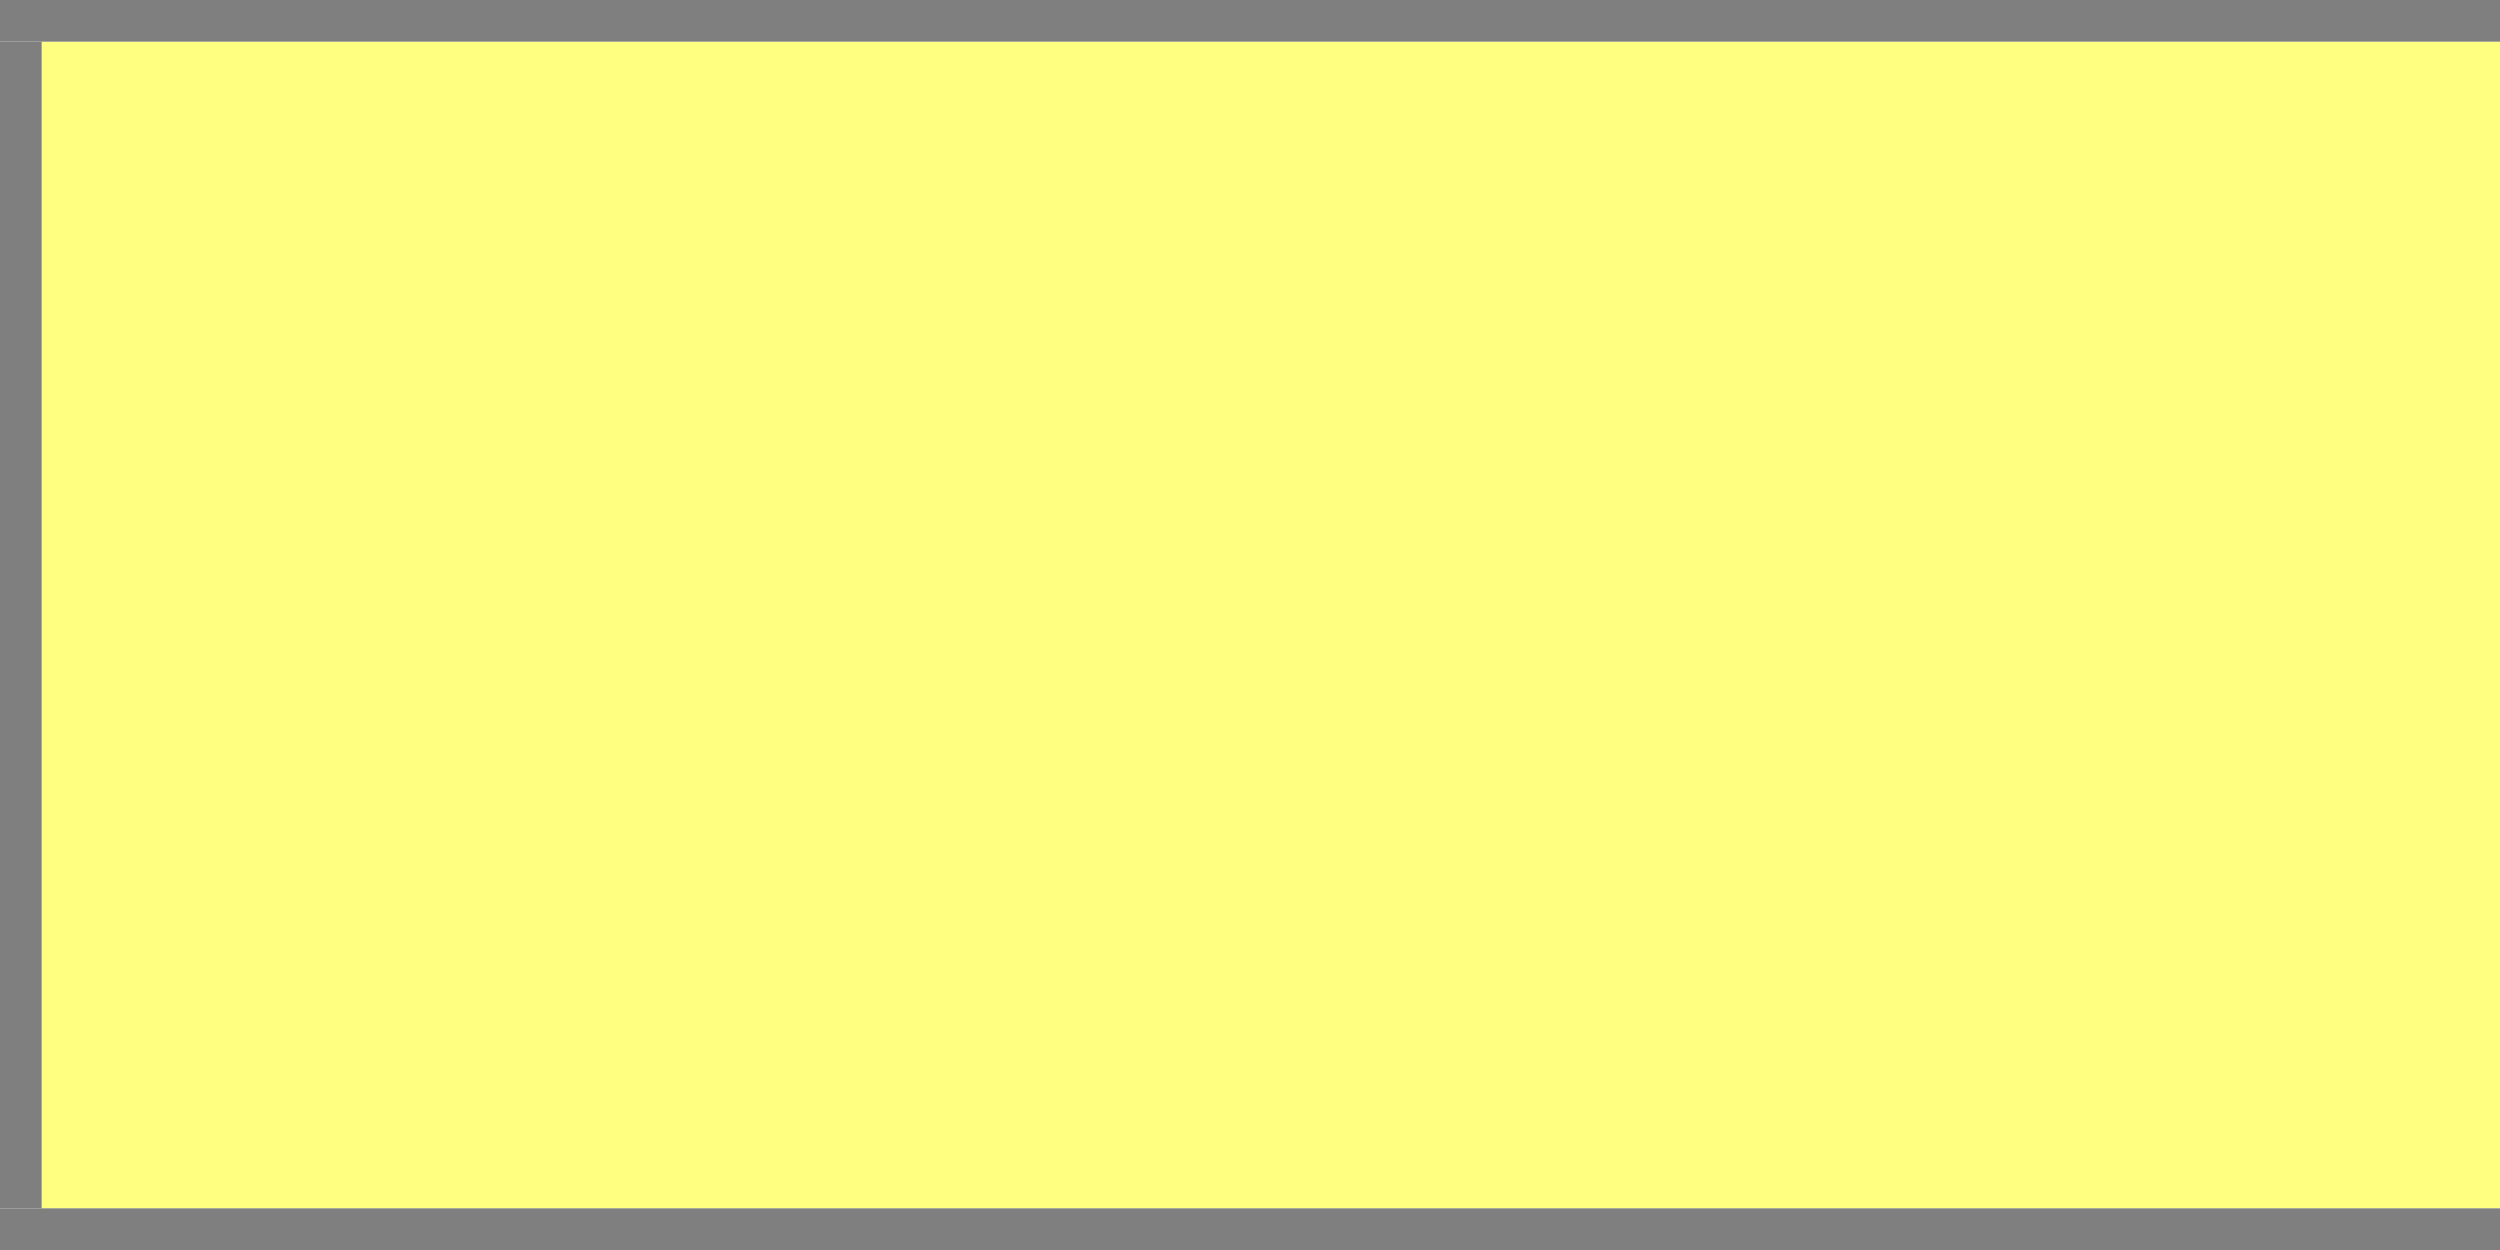
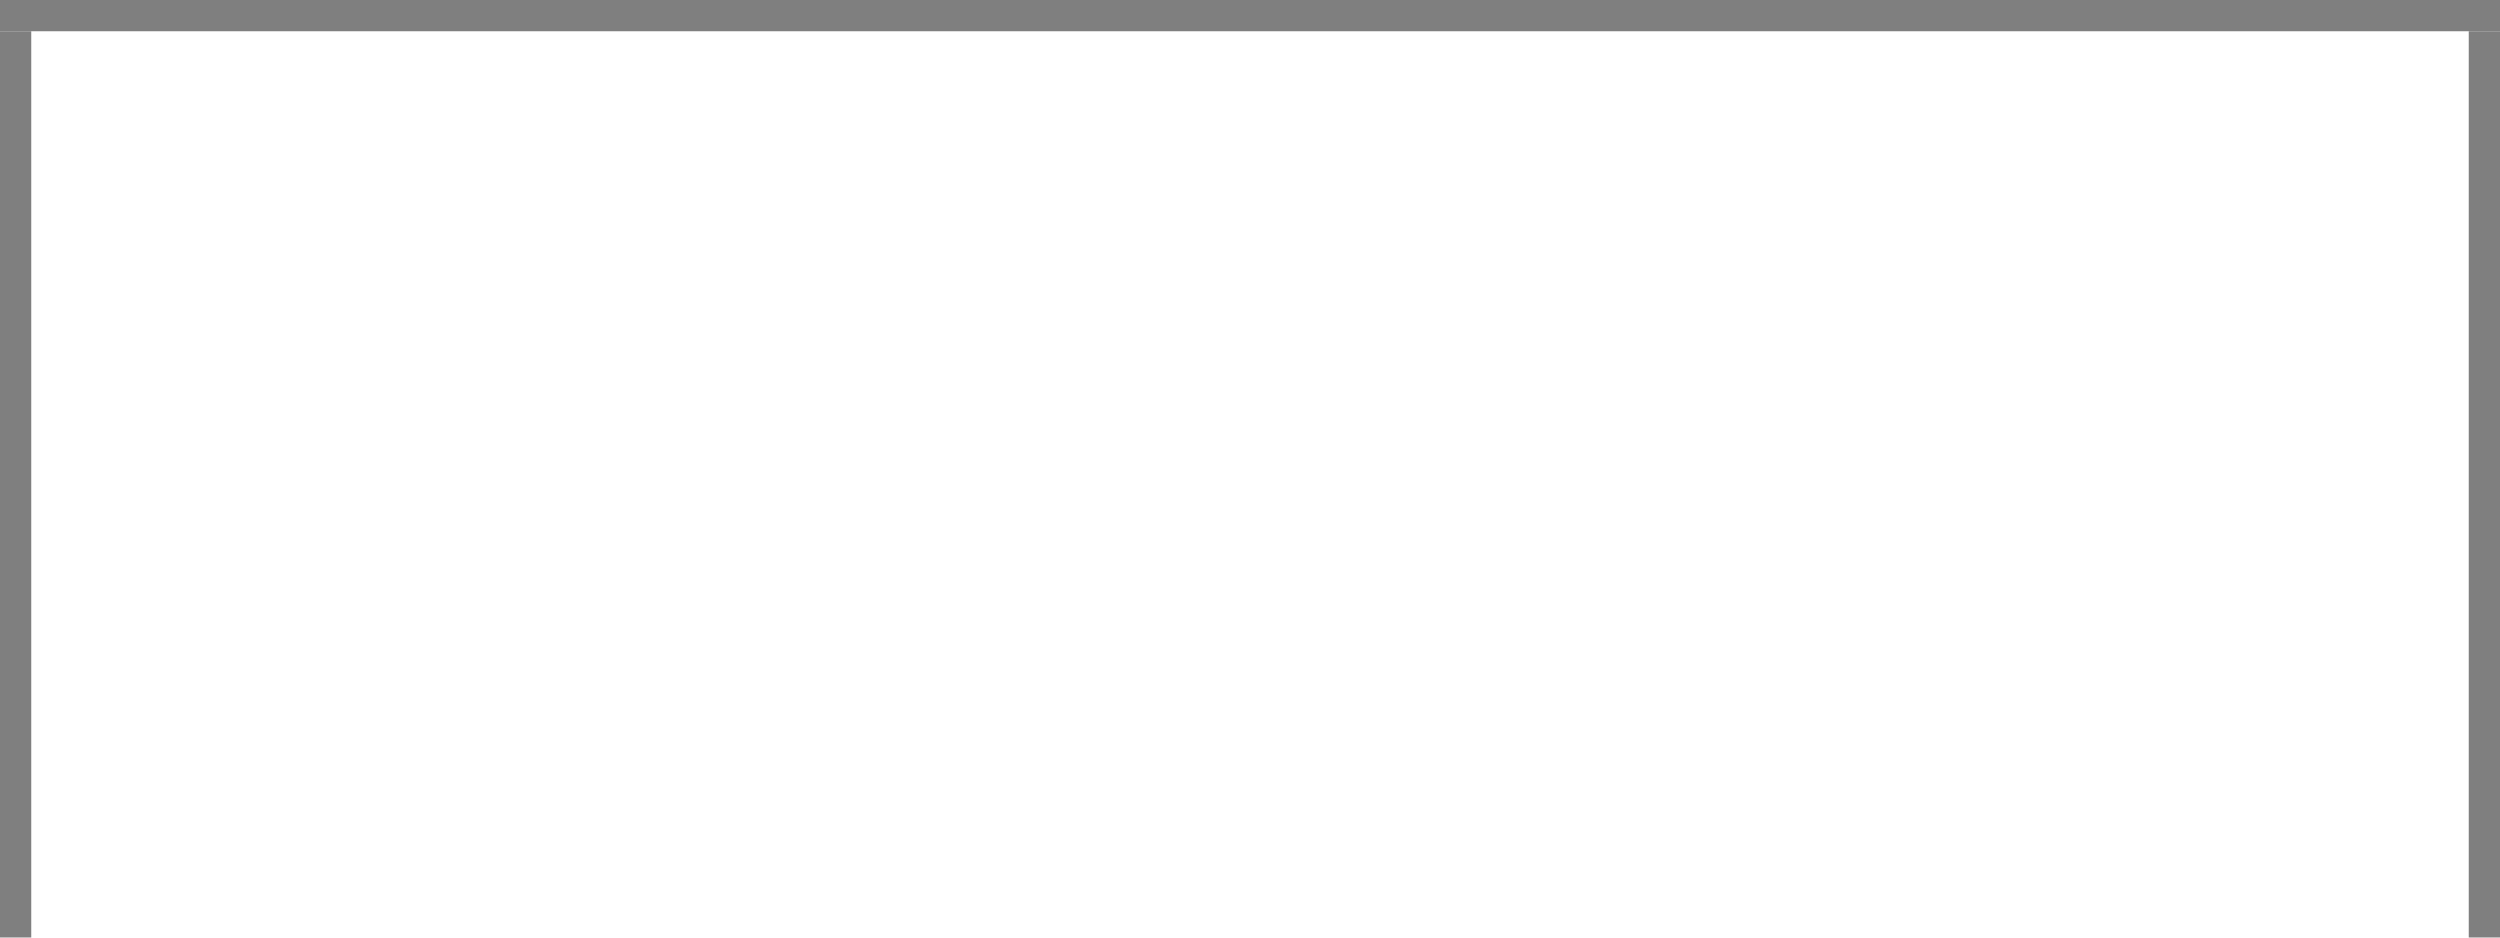
- <svg xmlns="http://www.w3.org/2000/svg" version="1.1" width="60px" height="30px" viewBox="542 450 60 30">
-   <path d="M 1 1  L 60 1  L 60 29  L 1 29  L 1 1  Z " fill-rule="nonzero" fill="rgba(255, 255, 128, 0.996)" stroke="none" transform="matrix(1 0 0 1 542 450 )" class="fill" />
-   <path d="M 0.5 1  L 0.5 29  " stroke-width="1" stroke-dasharray="0" stroke="rgba(127, 127, 127, 1)" fill="none" transform="matrix(1 0 0 1 542 450 )" class="stroke" />
-   <path d="M 0 0.5  L 60 0.5  " stroke-width="1" stroke-dasharray="0" stroke="rgba(127, 127, 127, 1)" fill="none" transform="matrix(1 0 0 1 542 450 )" class="stroke" />
-   <path d="M 0 29.5  L 60 29.5  " stroke-width="1" stroke-dasharray="0" stroke="rgba(127, 127, 127, 1)" fill="none" transform="matrix(1 0 0 1 542 450 )" class="stroke" />
+ <svg xmlns="http://www.w3.org/2000/svg" version="1.1" width="80px" height="30px" viewBox="682 360 80 30">
+   <path d="M 1 1  L 79 1  L 79 30  L 1 30  L 1 1  Z " fill-rule="nonzero" fill="rgba(255, 255, 255, 1)" stroke="none" transform="matrix(1 0 0 1 682 360 )" class="fill" />
+   <path d="M 0.5 1  L 0.5 30  " stroke-width="1" stroke-dasharray="0" stroke="rgba(127, 127, 127, 1)" fill="none" transform="matrix(1 0 0 1 682 360 )" class="stroke" />
+   <path d="M 0 0.5  L 80 0.5  " stroke-width="1" stroke-dasharray="0" stroke="rgba(127, 127, 127, 1)" fill="none" transform="matrix(1 0 0 1 682 360 )" class="stroke" />
+   <path d="M 79.5 1  L 79.5 30  " stroke-width="1" stroke-dasharray="0" stroke="rgba(127, 127, 127, 1)" fill="none" transform="matrix(1 0 0 1 682 360 )" class="stroke" />
</svg>
